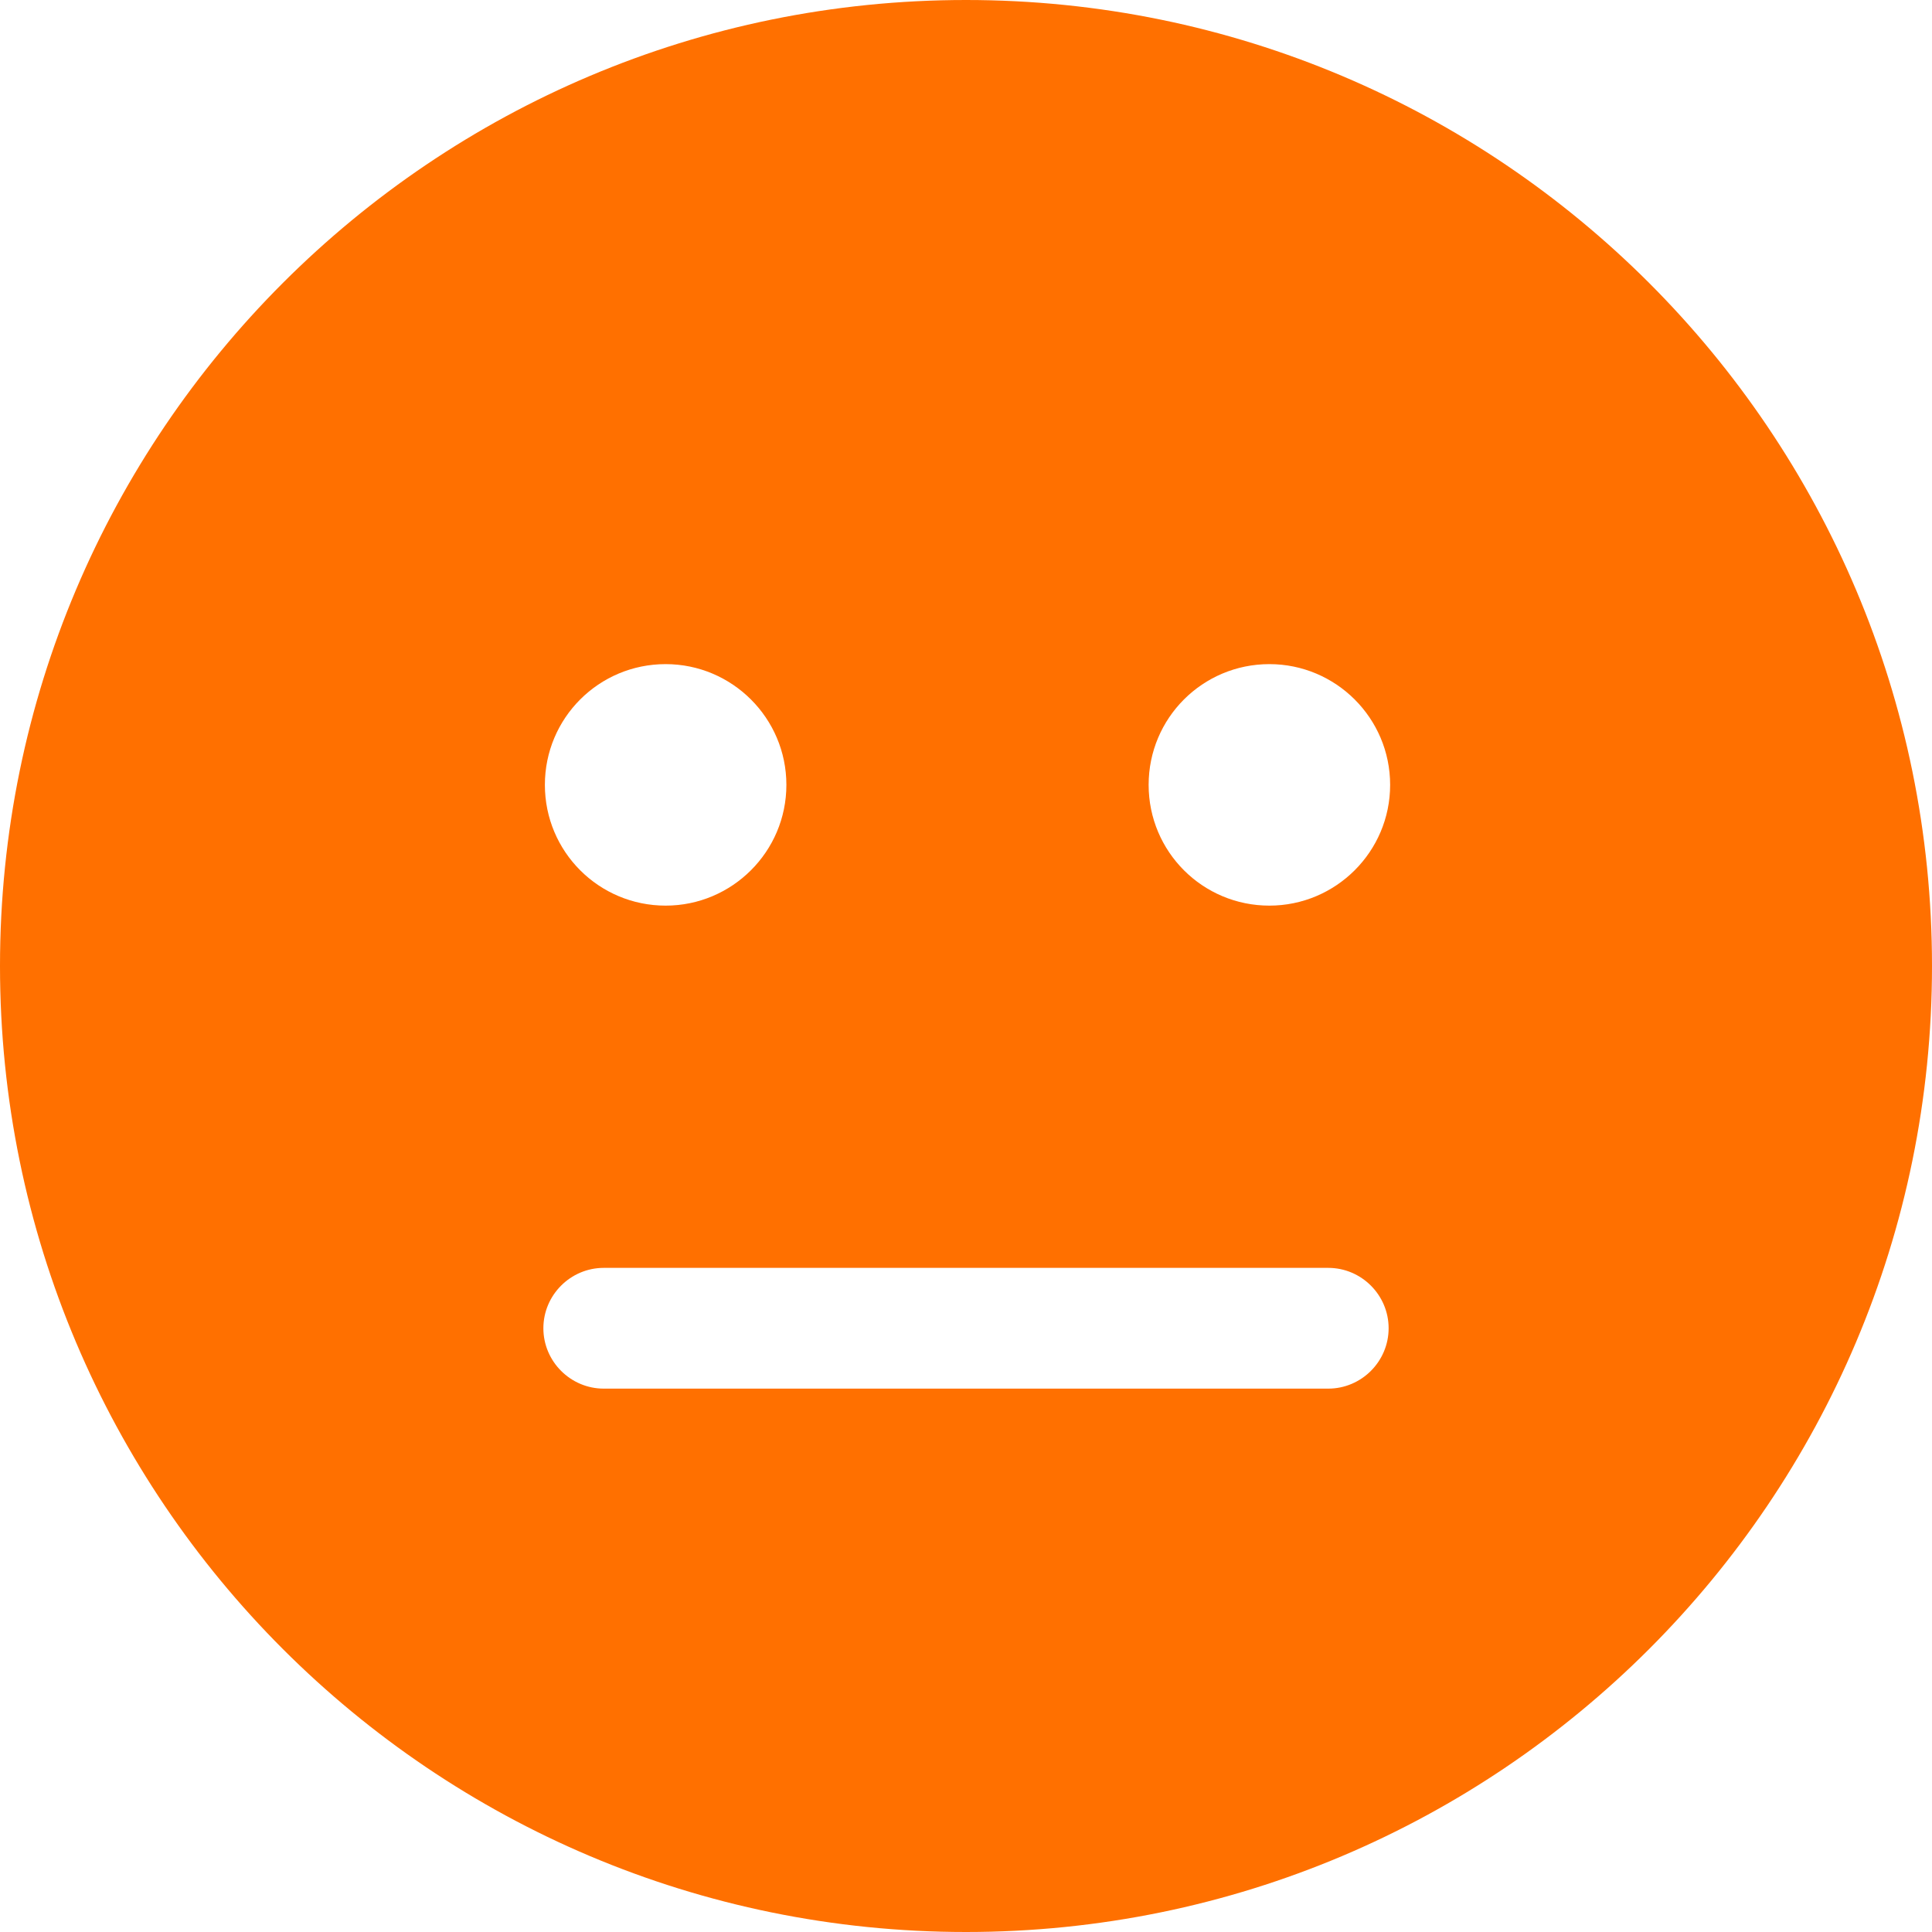
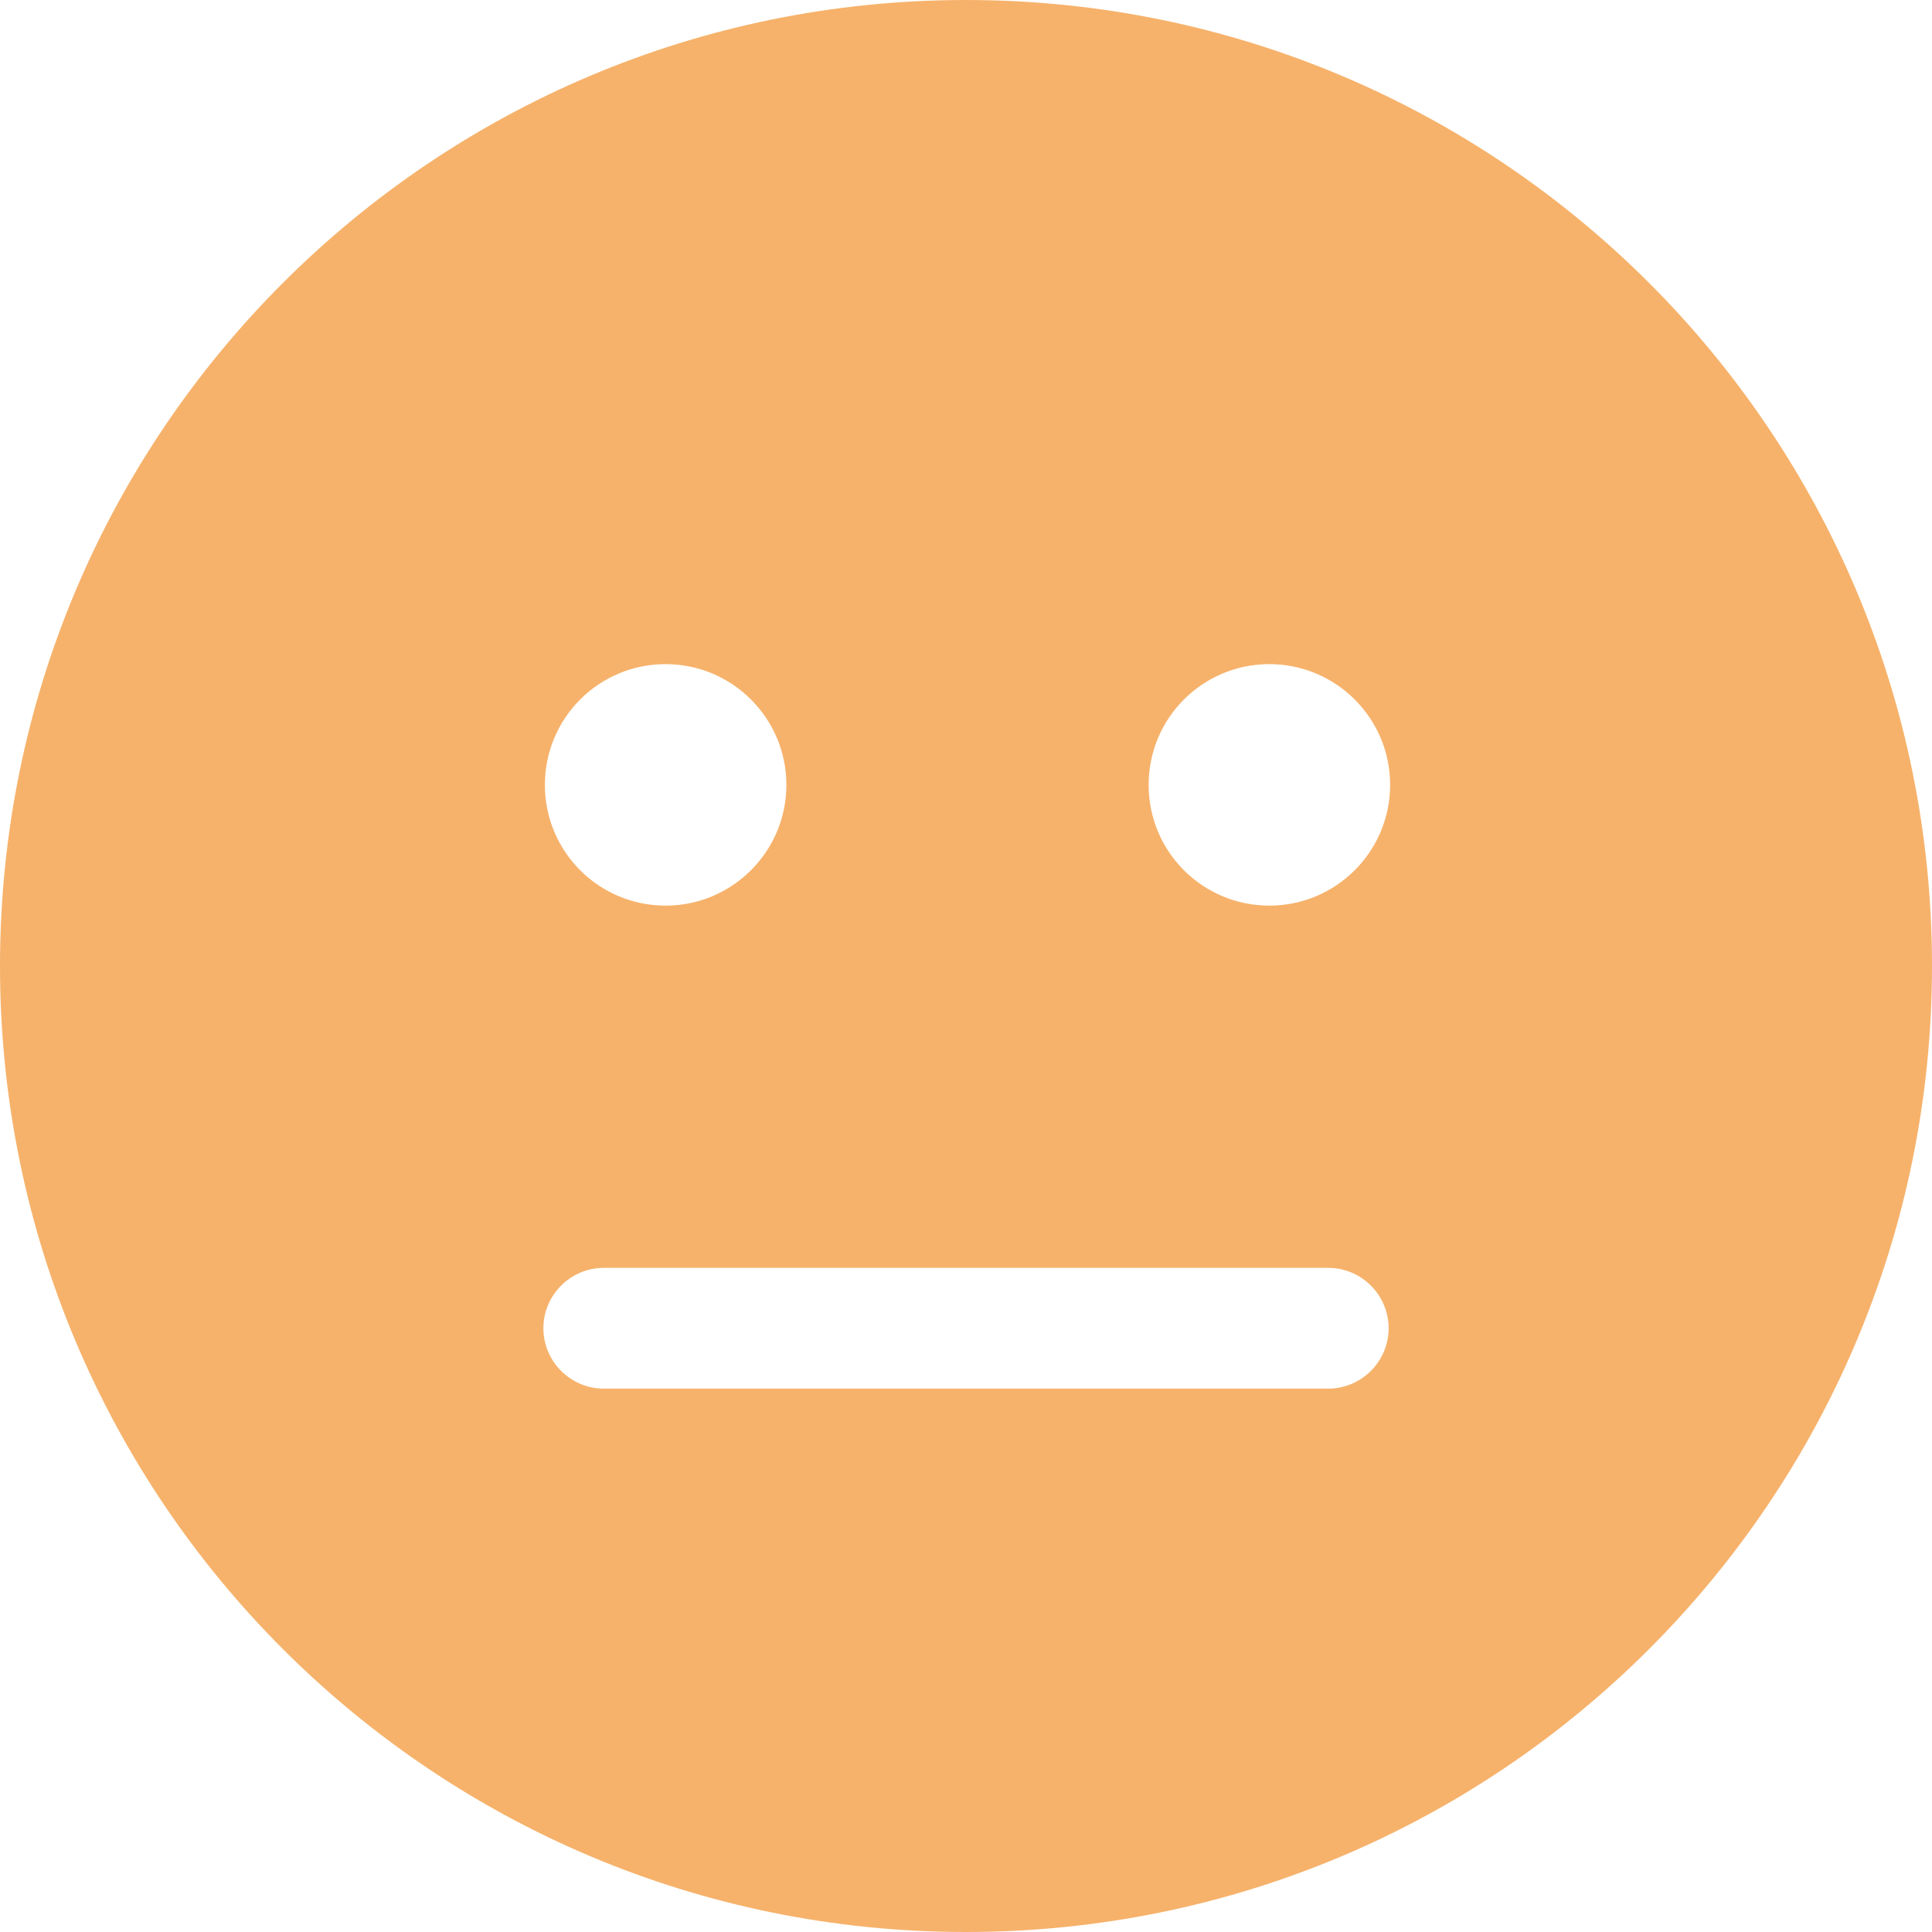
<svg xmlns="http://www.w3.org/2000/svg" width="100%" height="100%" viewBox="0 0 512 512" version="1.1" xml:space="preserve" style="fill-rule:evenodd;clip-rule:evenodd;stroke-linejoin:round;stroke-miterlimit:2;">
-   <path d="M0,256C0,114.6 114.6,0 256,0C397.4,0 512,114.6 512,256C512,397.4 397.4,512 256,512C114.6,512 0,397.4 0,256ZM176.4,240C194,240 208.4,225.7 208.4,208C208.4,190.3 194,176 176.4,176C158.7,176 144.4,190.3 144.4,208C144.4,225.7 158.7,240 176.4,240ZM336.4,176C318.7,176 304.4,190.3 304.4,208C304.4,225.7 318.7,240 336.4,240C354,240 368.4,225.7 368.4,208C368.4,190.3 354,176 336.4,176ZM160,336C151.2,336 144,343.2 144,352C144,360.8 151.2,368 160,368L352,368C360.8,368 368,360.8 368,352C368,343.2 360.8,336 352,336L160,336Z" style="fill:rgb(255,112,0);fill-rule:nonzero;" />
+   <path d="M0,256C0,114.6 114.6,0 256,0C397.4,0 512,114.6 512,256C512,397.4 397.4,512 256,512C114.6,512 0,397.4 0,256ZM176.4,240C194,240 208.4,225.7 208.4,208C208.4,190.3 194,176 176.4,176C158.7,176 144.4,190.3 144.4,208C144.4,225.7 158.7,240 176.4,240ZM336.4,176C318.7,176 304.4,190.3 304.4,208C304.4,225.7 318.7,240 336.4,240C354,240 368.4,225.7 368.4,208C368.4,190.3 354,176 336.4,176ZM160,336C151.2,336 144,343.2 144,352C144,360.8 151.2,368 160,368L352,368C360.8,368 368,360.8 368,352C368,343.2 360.8,336 352,336L160,336Z" style="fill:rgb(246, 178, 107);fill-rule:nonzero;" />
</svg>
